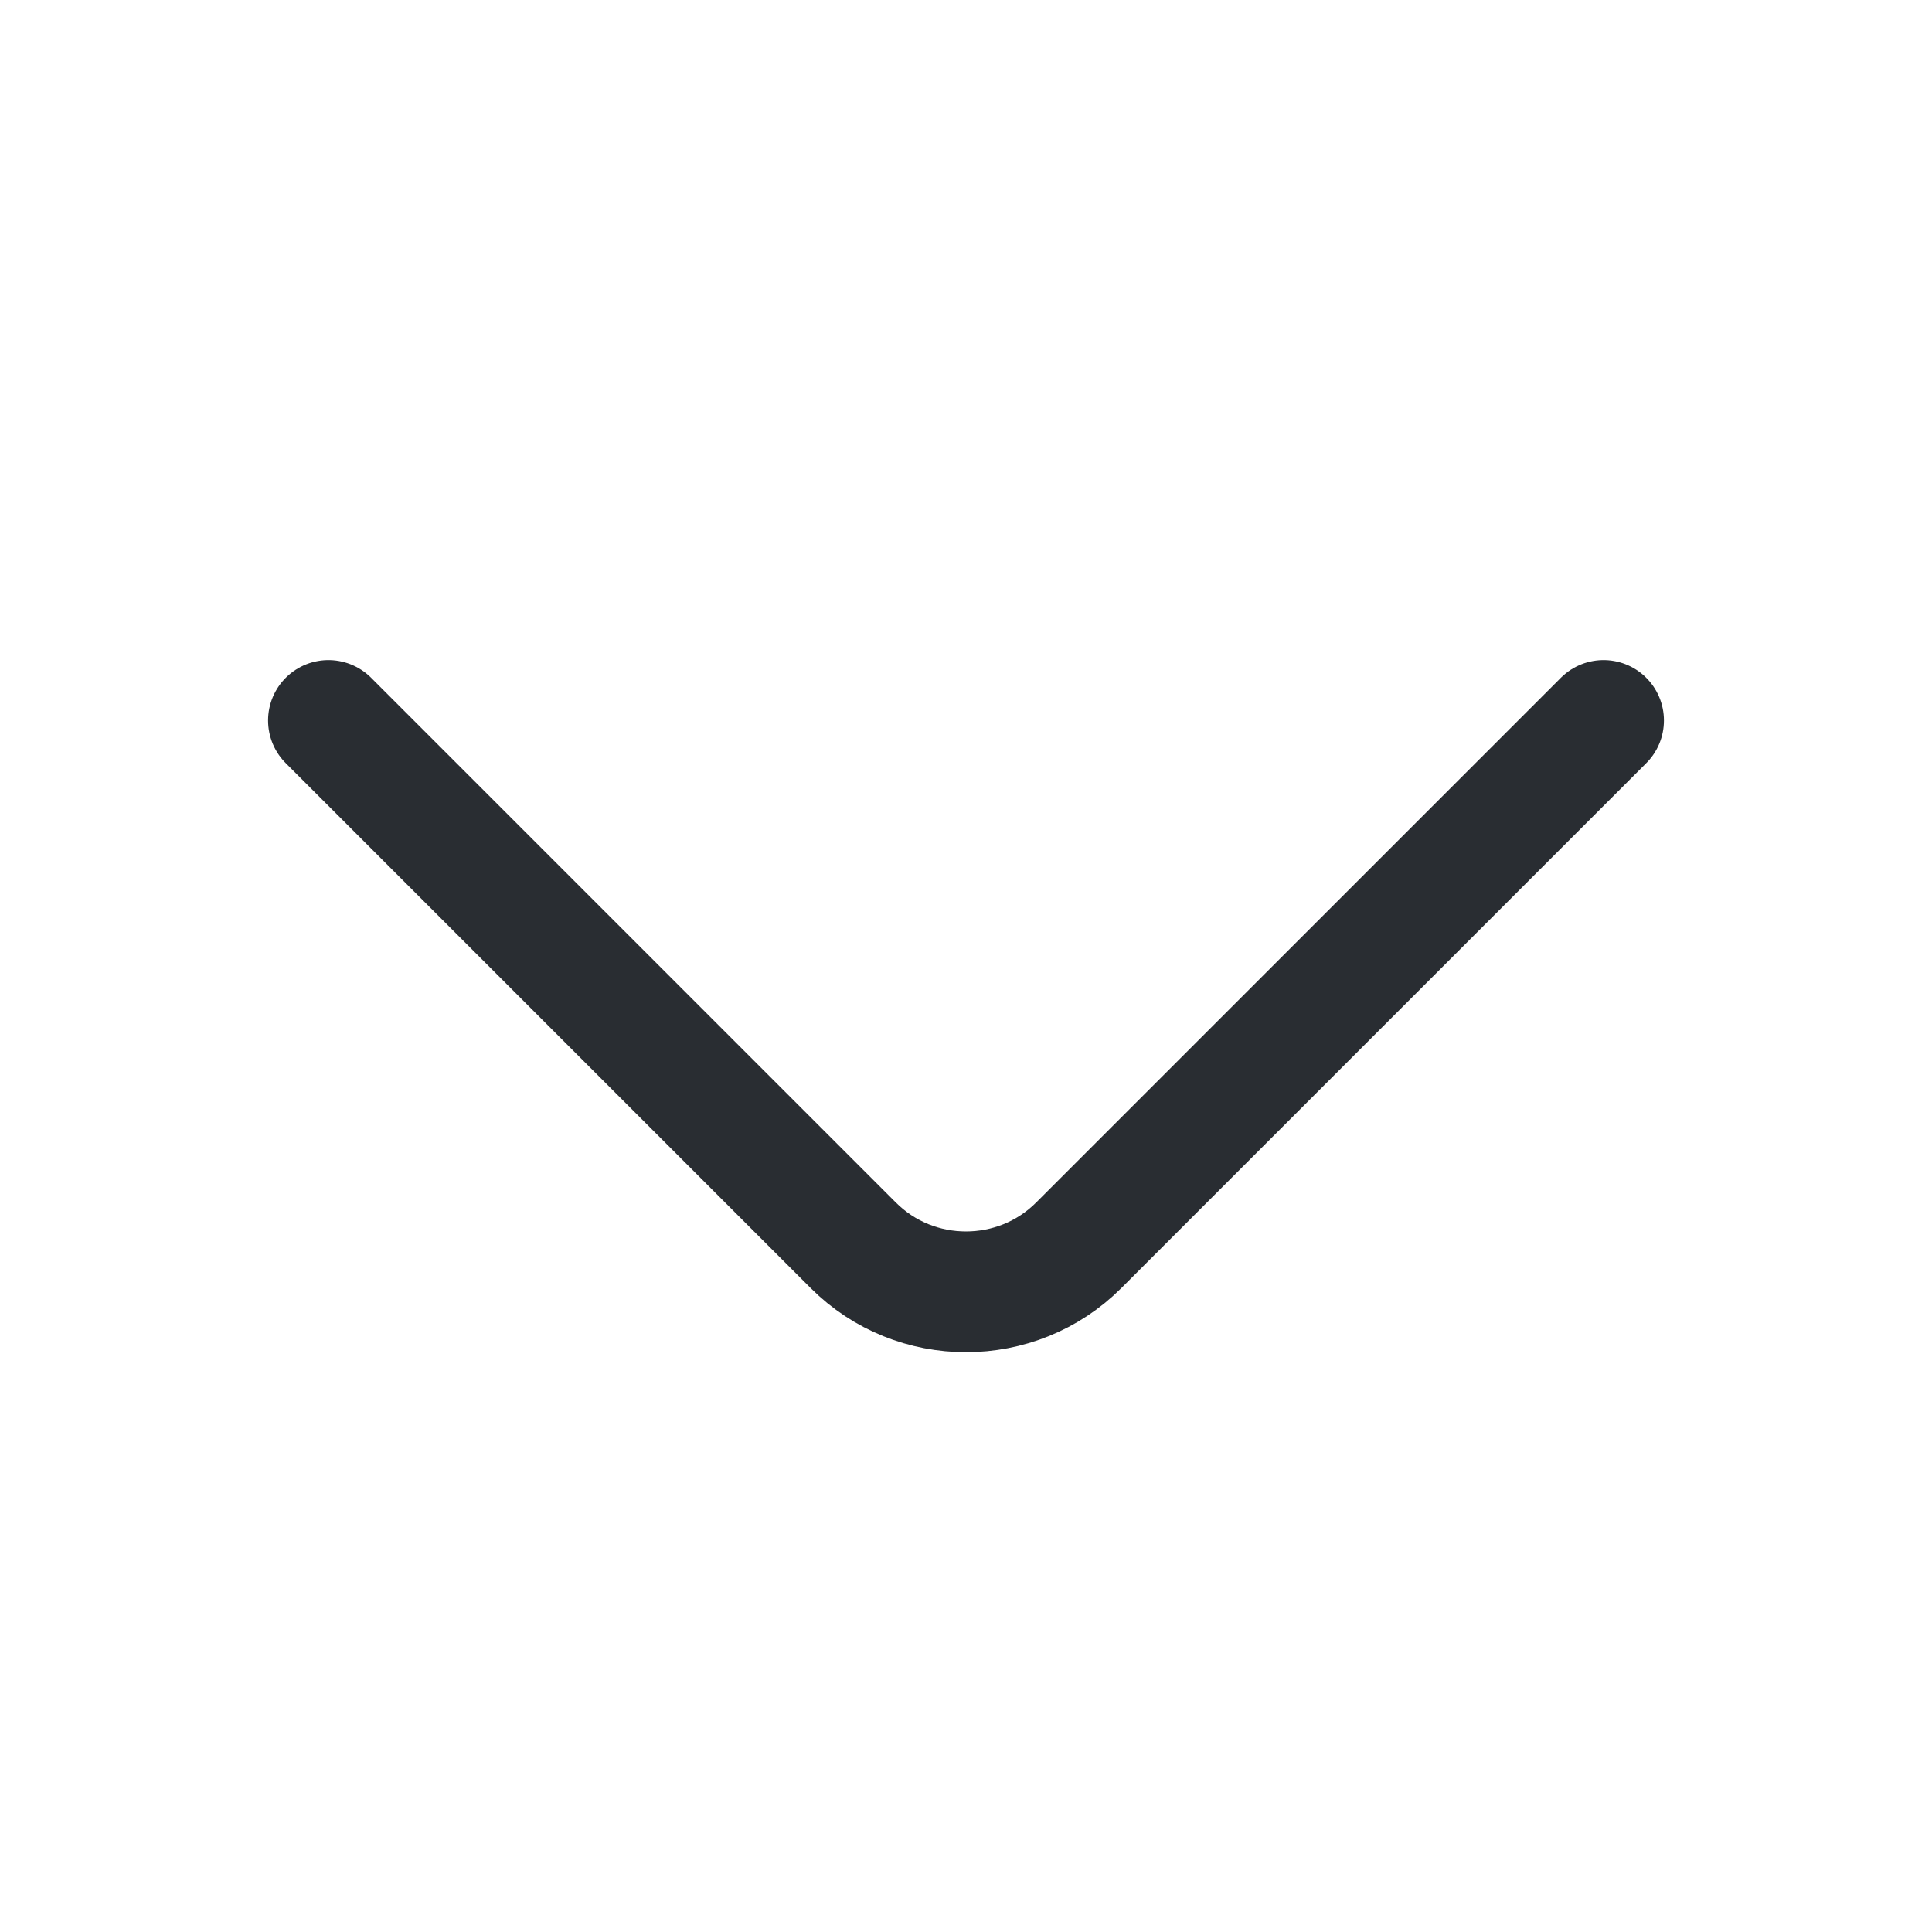
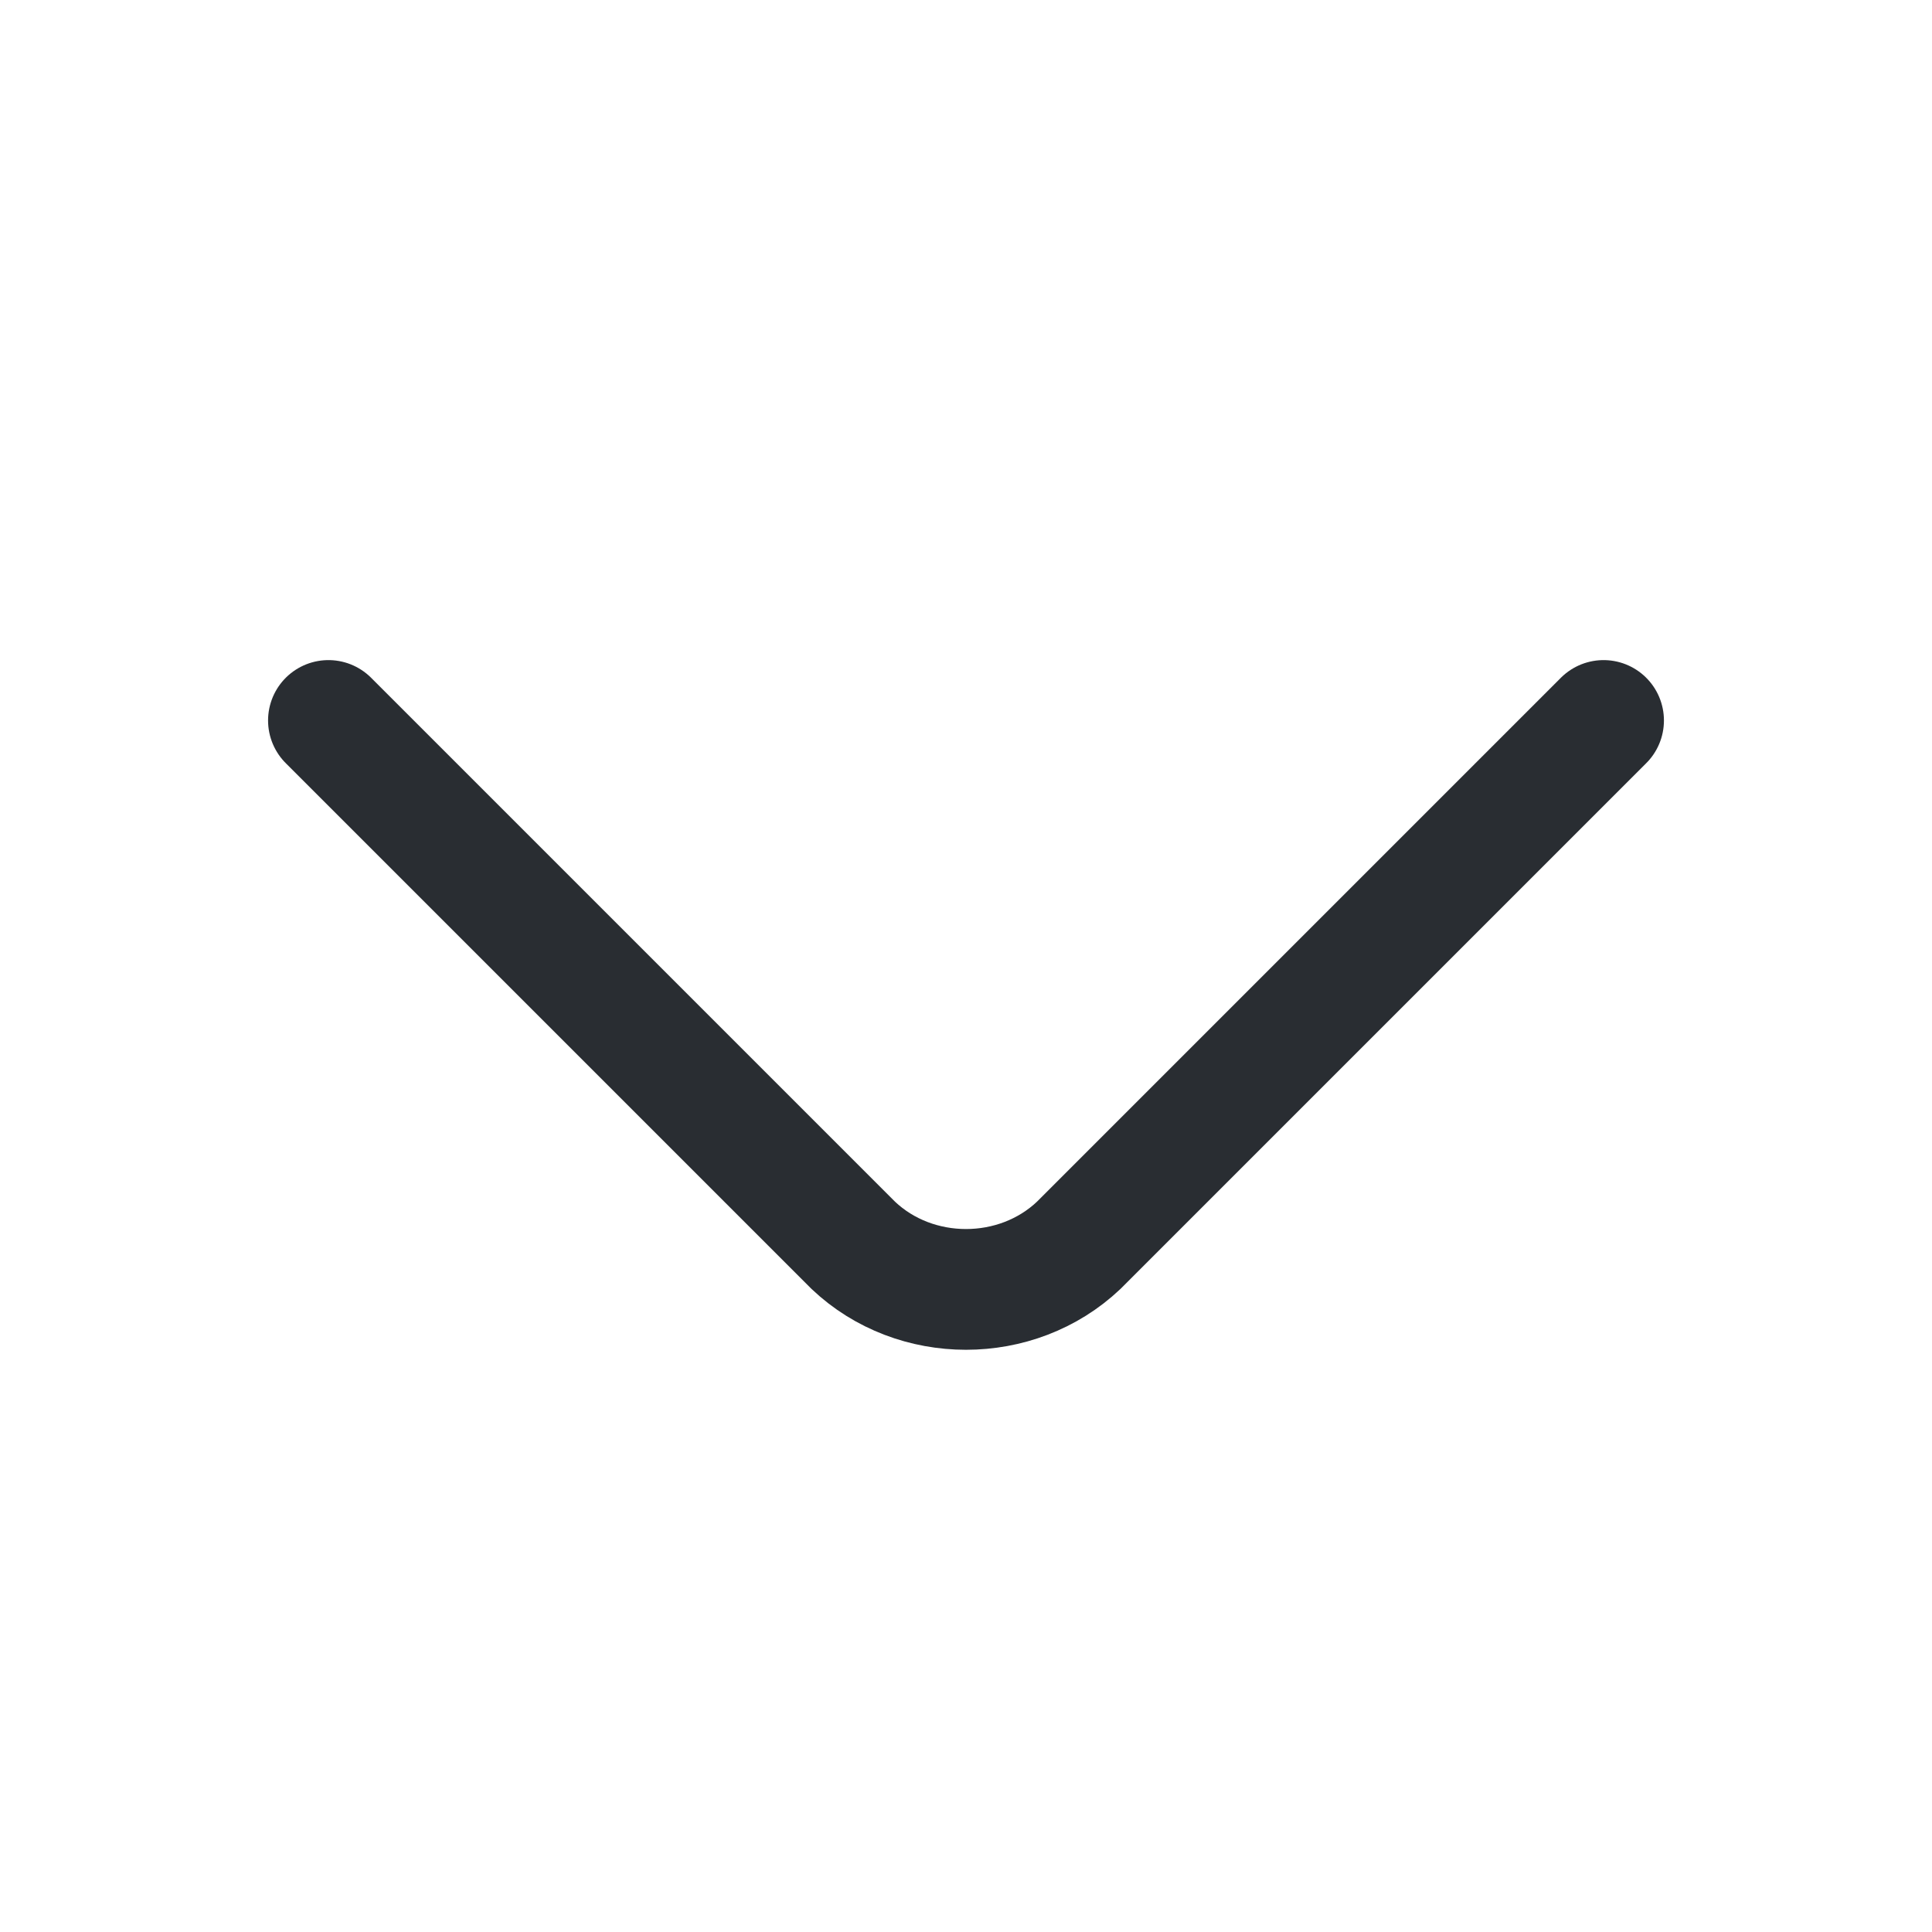
- <svg xmlns="http://www.w3.org/2000/svg" width="24" height="24" viewBox="0 0 24 24" fill="none">
-   <path d="M19.92 8.95L13.4 15.47C12.63 16.24 11.37 16.24 10.6 15.47L4.08 8.95" stroke="#292D32" stroke-width="1.5" stroke-miterlimit="10" stroke-linecap="round" stroke-linejoin="round" />
+ <svg xmlns="http://www.w3.org/2000/svg" width="15" height="15" viewBox="0 0 24 24" fill="none">
+   <path d="M19.92 8.95L13.4 15.47C12.63 16.20 11.37 16.20 10.6 15.47L4.08 8.95" stroke="#292D32" stroke-width="1.5" stroke-miterlimit="10" stroke-linecap="round" stroke-linejoin="round" />
</svg>
